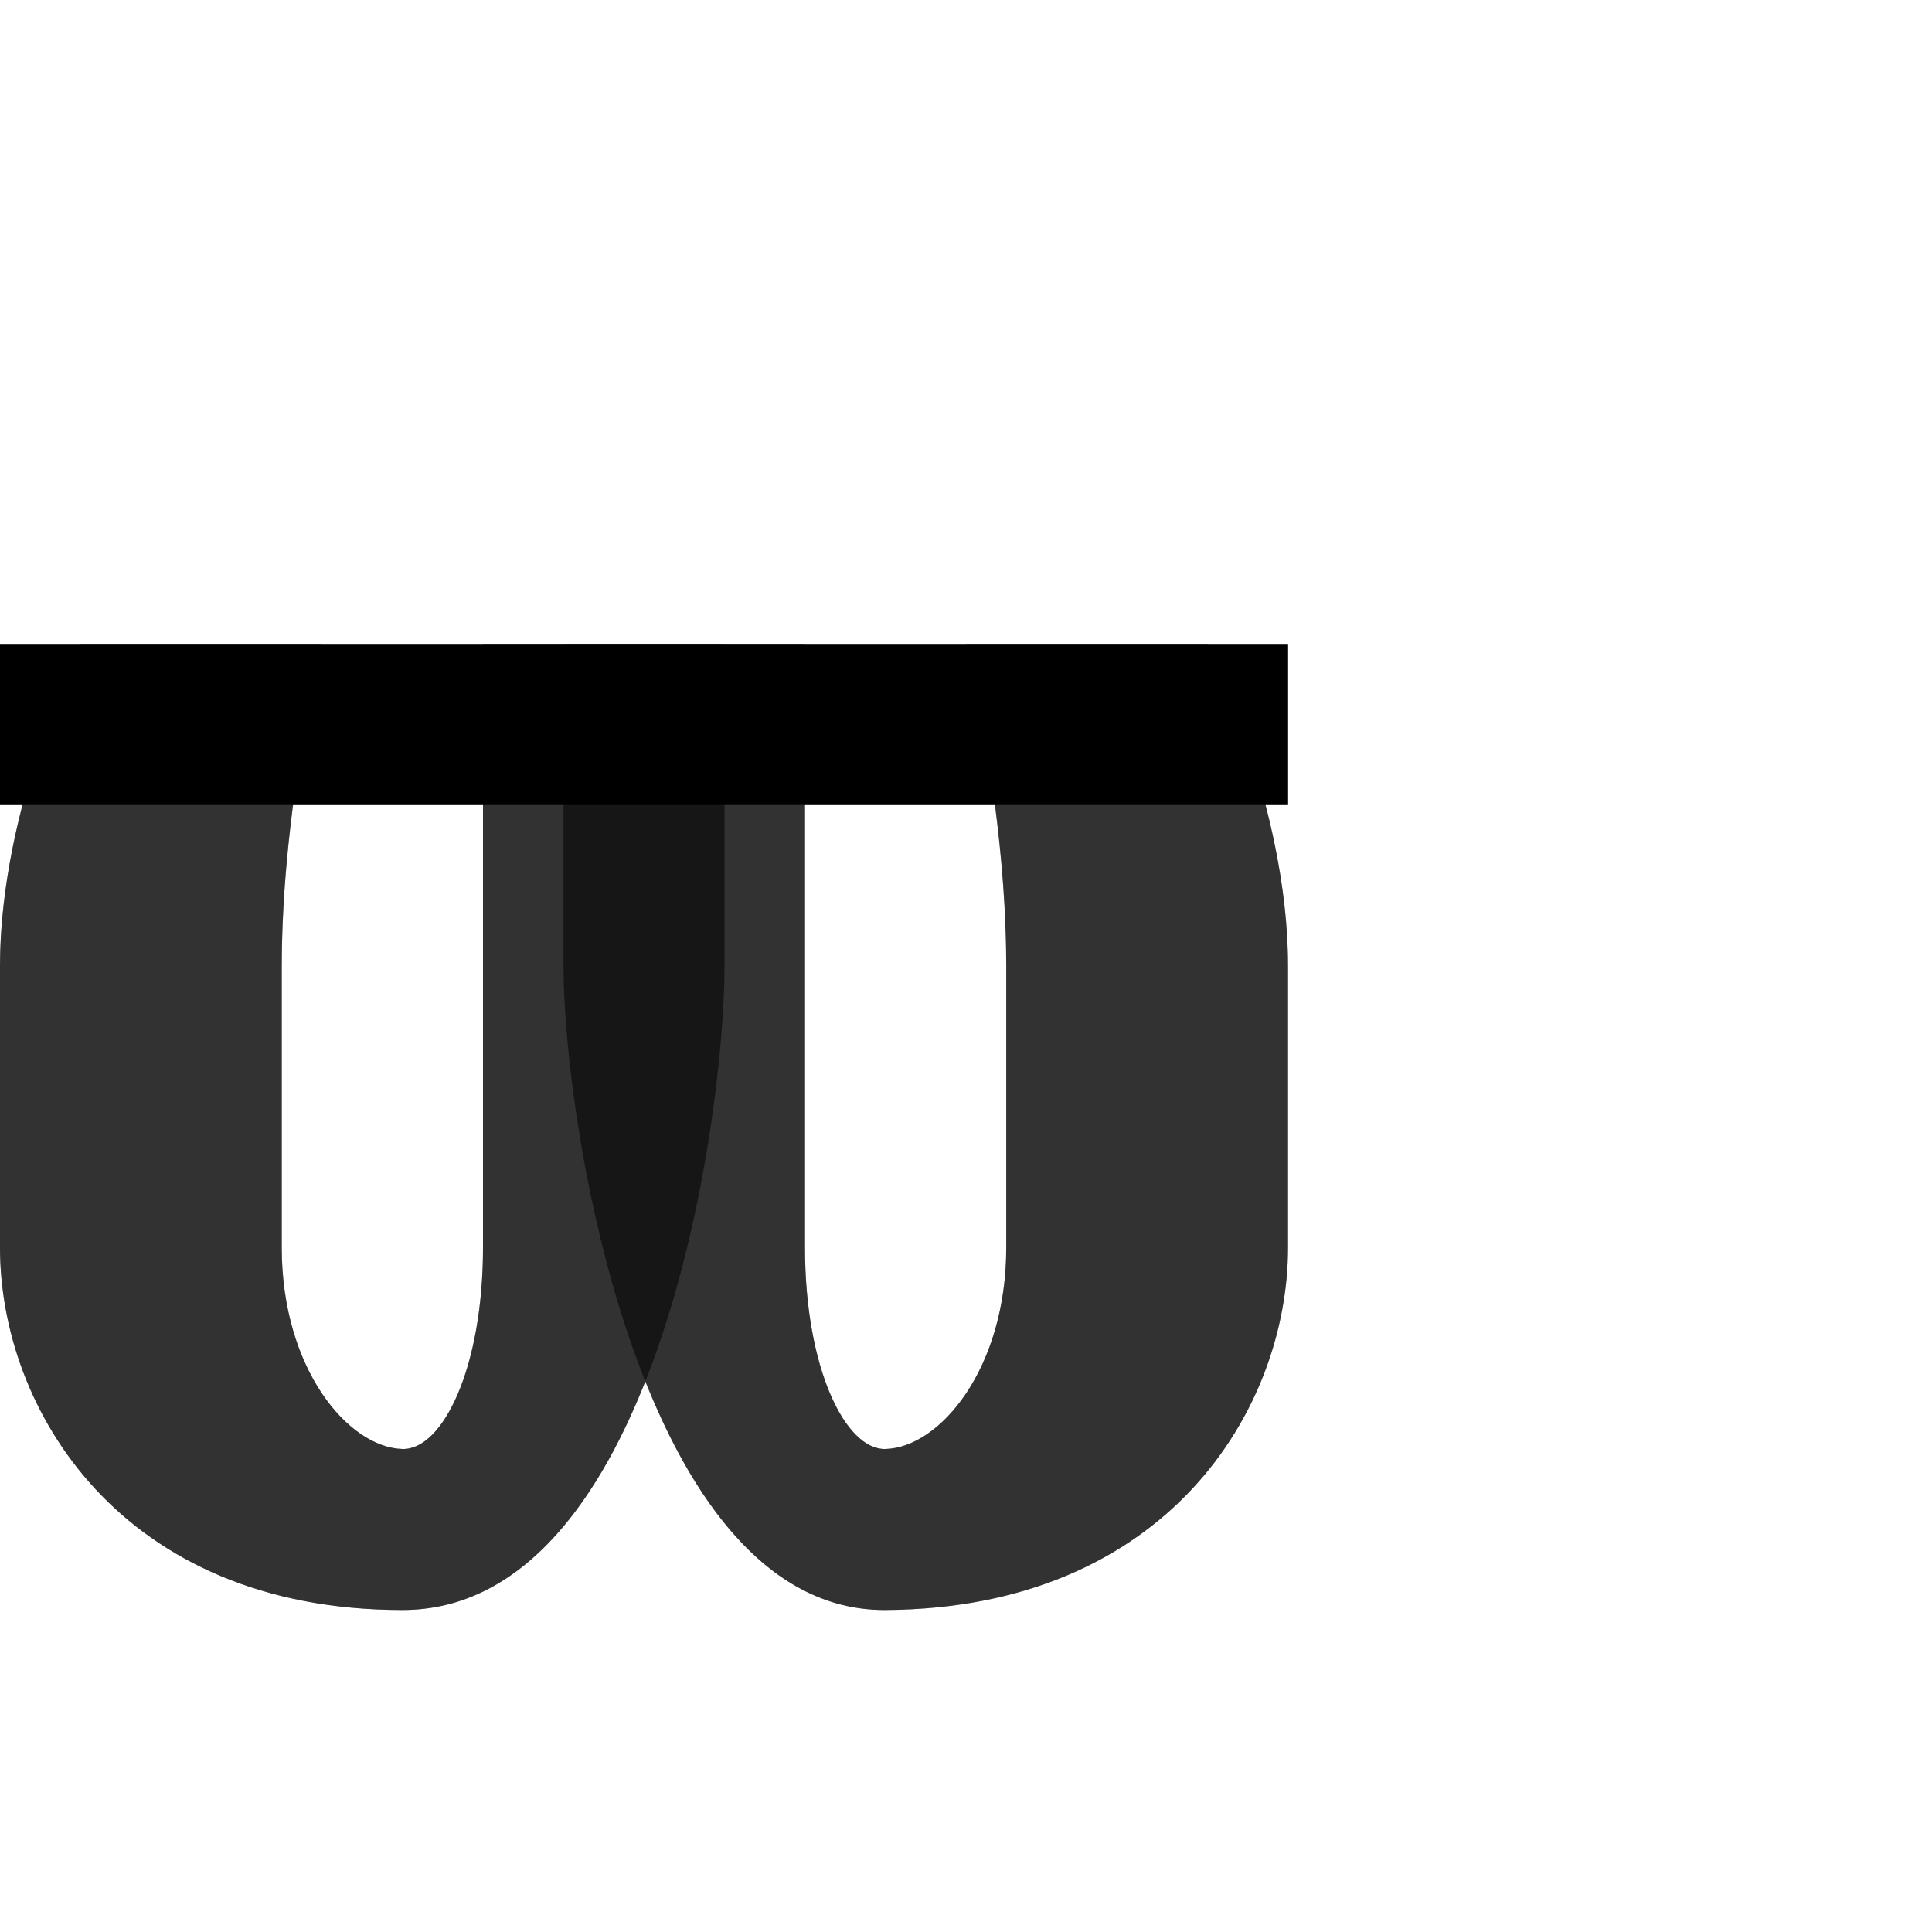
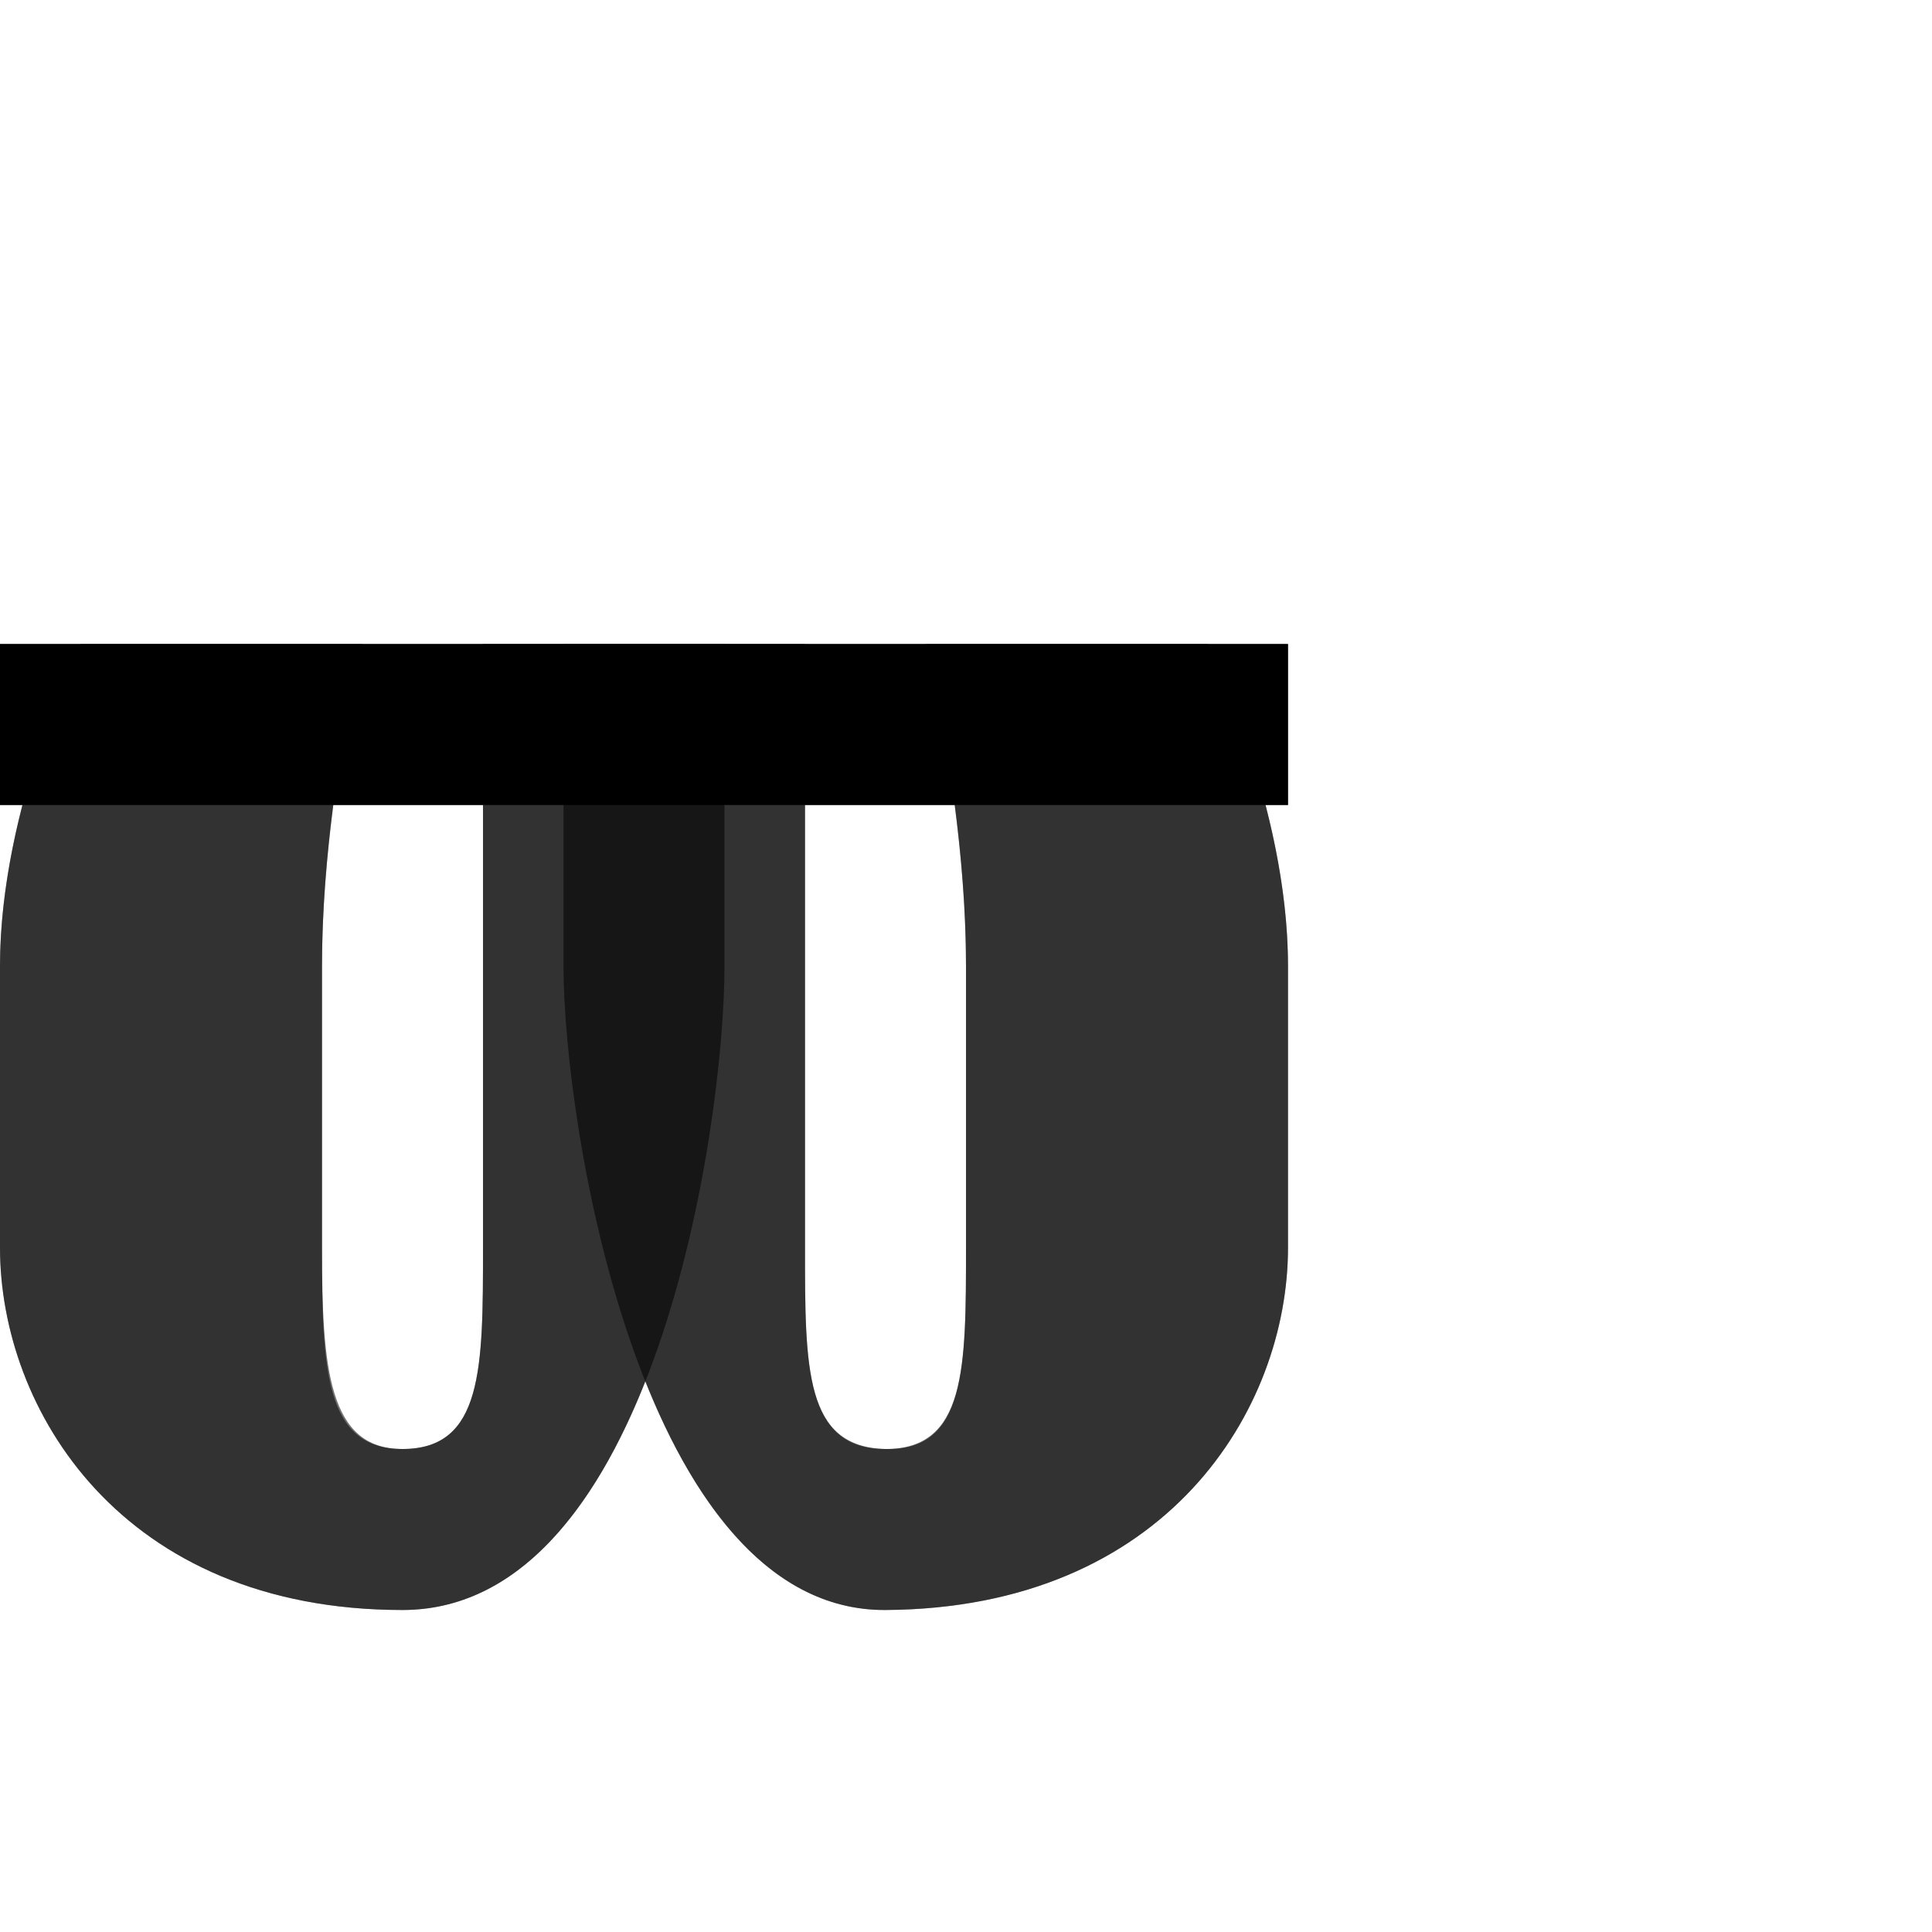
<svg xmlns="http://www.w3.org/2000/svg" width="1200" height="1200" viewBox="0 0 1200 1200" version="1.1" id="svg1" xml:space="preserve">
  <defs id="defs1" />
  <g id="layer1">
-     <path id="path2" style="fill:#000000;fill-opacity:0.555;fill-rule:evenodd;stroke-width:1" d="m 175,600 c 0,-100 25,-200 25,-200 H 50 C 50,400 0,500 0,600 v 175 c 0,100 75,225 250,225 155.922,0 200,-300 200,-400 V 400 H 300 v 375 c 0,74.614 -25.009,125.665 -50,125 -33.808,-0.9 -75,-50 -75,-125 z" />
-     <path id="path2-4" style="fill:#000000;fill-opacity:0.555;fill-rule:evenodd;stroke-width:1" d="M 625,600 C 625,500 600,400 600,400 h 150 c 0,0 50,100 50,200 v 175 c 0,100 -75.003,223.96 -250,225 C 398.576,1000.9 350,700 350,600 V 400 h 150 v 375 c 0,74.614 25.009,125.665 50,125 33.808,-0.9 75,-50 75,-125 z" />
+     <path id="path2" style="fill:#000000;fill-opacity:0.555;fill-rule:evenodd;stroke-width:1" d="m 200,600 c 0,-100 25,-200 25,-200 H 50 C 50,400 0,500 0,600 v 175 c 0,100 75,225 250,225 155.922,0 200,-300 200,-400 V 400 H 300 v 375 c 0,74.614 0,125 -50,125 -45.906,0 -50,-50 -50,-125 z" />
+     <path id="path2-4" style="fill:#000000;fill-opacity:0.555;fill-rule:evenodd;stroke-width:1" d="M 600,600 C 600,500 575,400 575,400 h 175 c 0,0 50,100 50,200 v 175 c 0,100 -75.003,223.96 -250,225 C 398.576,1000.9 350,700 350,600 V 400 h 150 v 375 c 0,74.614 -0.443,123.728 50,125 49.984,1.261 50,-50 50,-125 z" />
    <rect style="fill:#000000;fill-rule:evenodd" id="rect1" width="800" height="100" x="0" y="400" />
-     <path id="path2-9" style="fill:#000000;fill-opacity:0.555;fill-rule:evenodd;stroke-width:1" d="M 0 400 L 0 500 L 13.975 500 C 6.09 530.565 0 565.233 0 600 L 0 775 C 0 875 75 1000 250 1000 C 321.805 1000 369.846 936.334 400.83 857.92 C 432.238 936.587 480.158 1000.415 550 1000 C 724.997 998.96 800 875 800 775 L 800 600 C 800 565.233 793.91 530.565 786.025 500 L 800 500 L 800 400 L 450 400 L 350 400 L 300 400 L 200 400 L 50 400 L 0 400 z M 182.055 500 L 300 500 L 300 775 C 300 849.614 274.991 900.665 250 900 C 216.192 899.1 175 850 175 775 L 175 600 C 175 565.173 178.102 530.602 182.055 500 z M 500 500 L 617.945 500 C 621.898 530.602 625 565.173 625 600 L 625 775 C 625 850 583.808 899.1 550 900 C 525.009 900.665 500 849.614 500 775 L 500 500 z " />
+     <path id="path2-9" style="fill:#000000;fill-opacity:0.555;fill-rule:evenodd;stroke-width:1" d="M 0,400 V 500 H 13.975 C 6.09,530.565 0,565.233 0,600 v 175 c 0,100 75,225 250,225 71.805,0 119.846,-63.666 150.83,-142.08 C 432.238,936.587 480.158,1000.415 550,1000 724.997,998.96 800,875 800,775 V 600 c 0,-34.767 -6.09,-69.435 -13.975,-100 H 800 V 400 H 450 350 300 225 50 Z M 207.055,500 H 300 v 275 c 0,74.614 0,125 -50,125 -48.45,0 -50,-50 -50,-125 V 600 c 0,-34.827 3.102,-69.397 7.055,-100 z M 500,500 h 92.945 C 596.898,530.602 600,565.173 600,600 v 175 c 0,75 0,125 -50,125 -50,0 -50,-50.386 -50,-125 z" />
  </g>
</svg>
